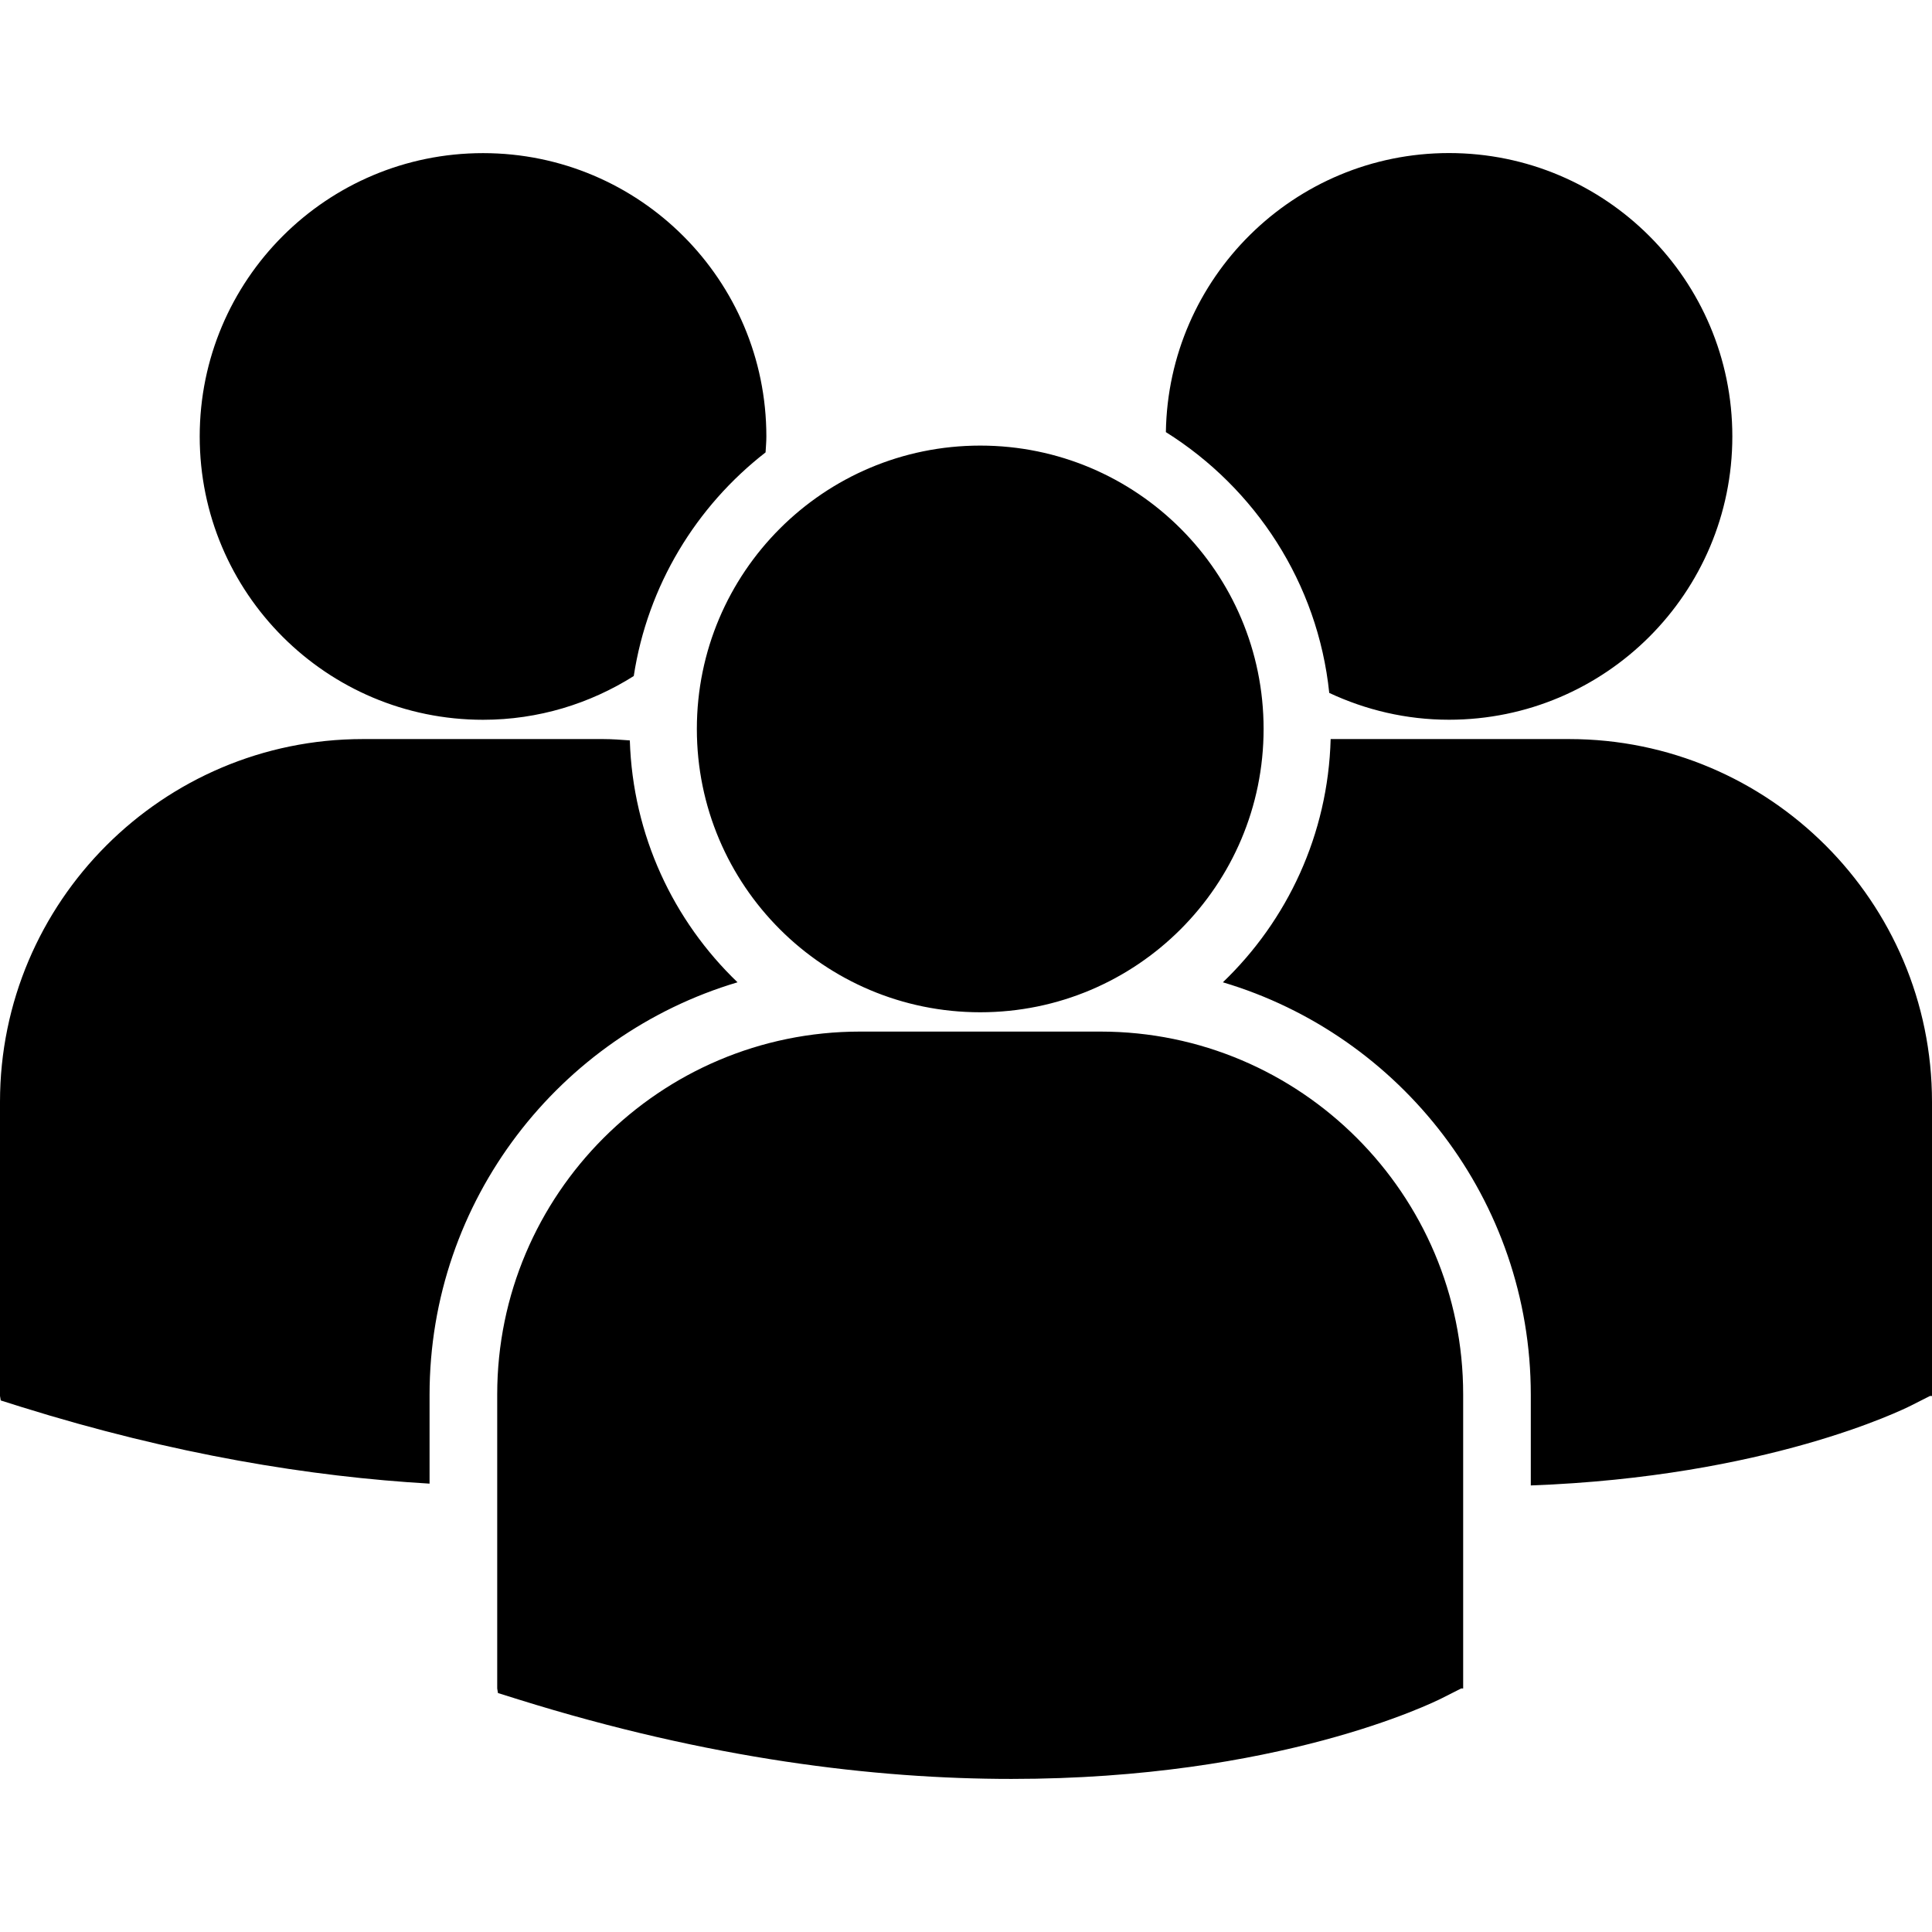
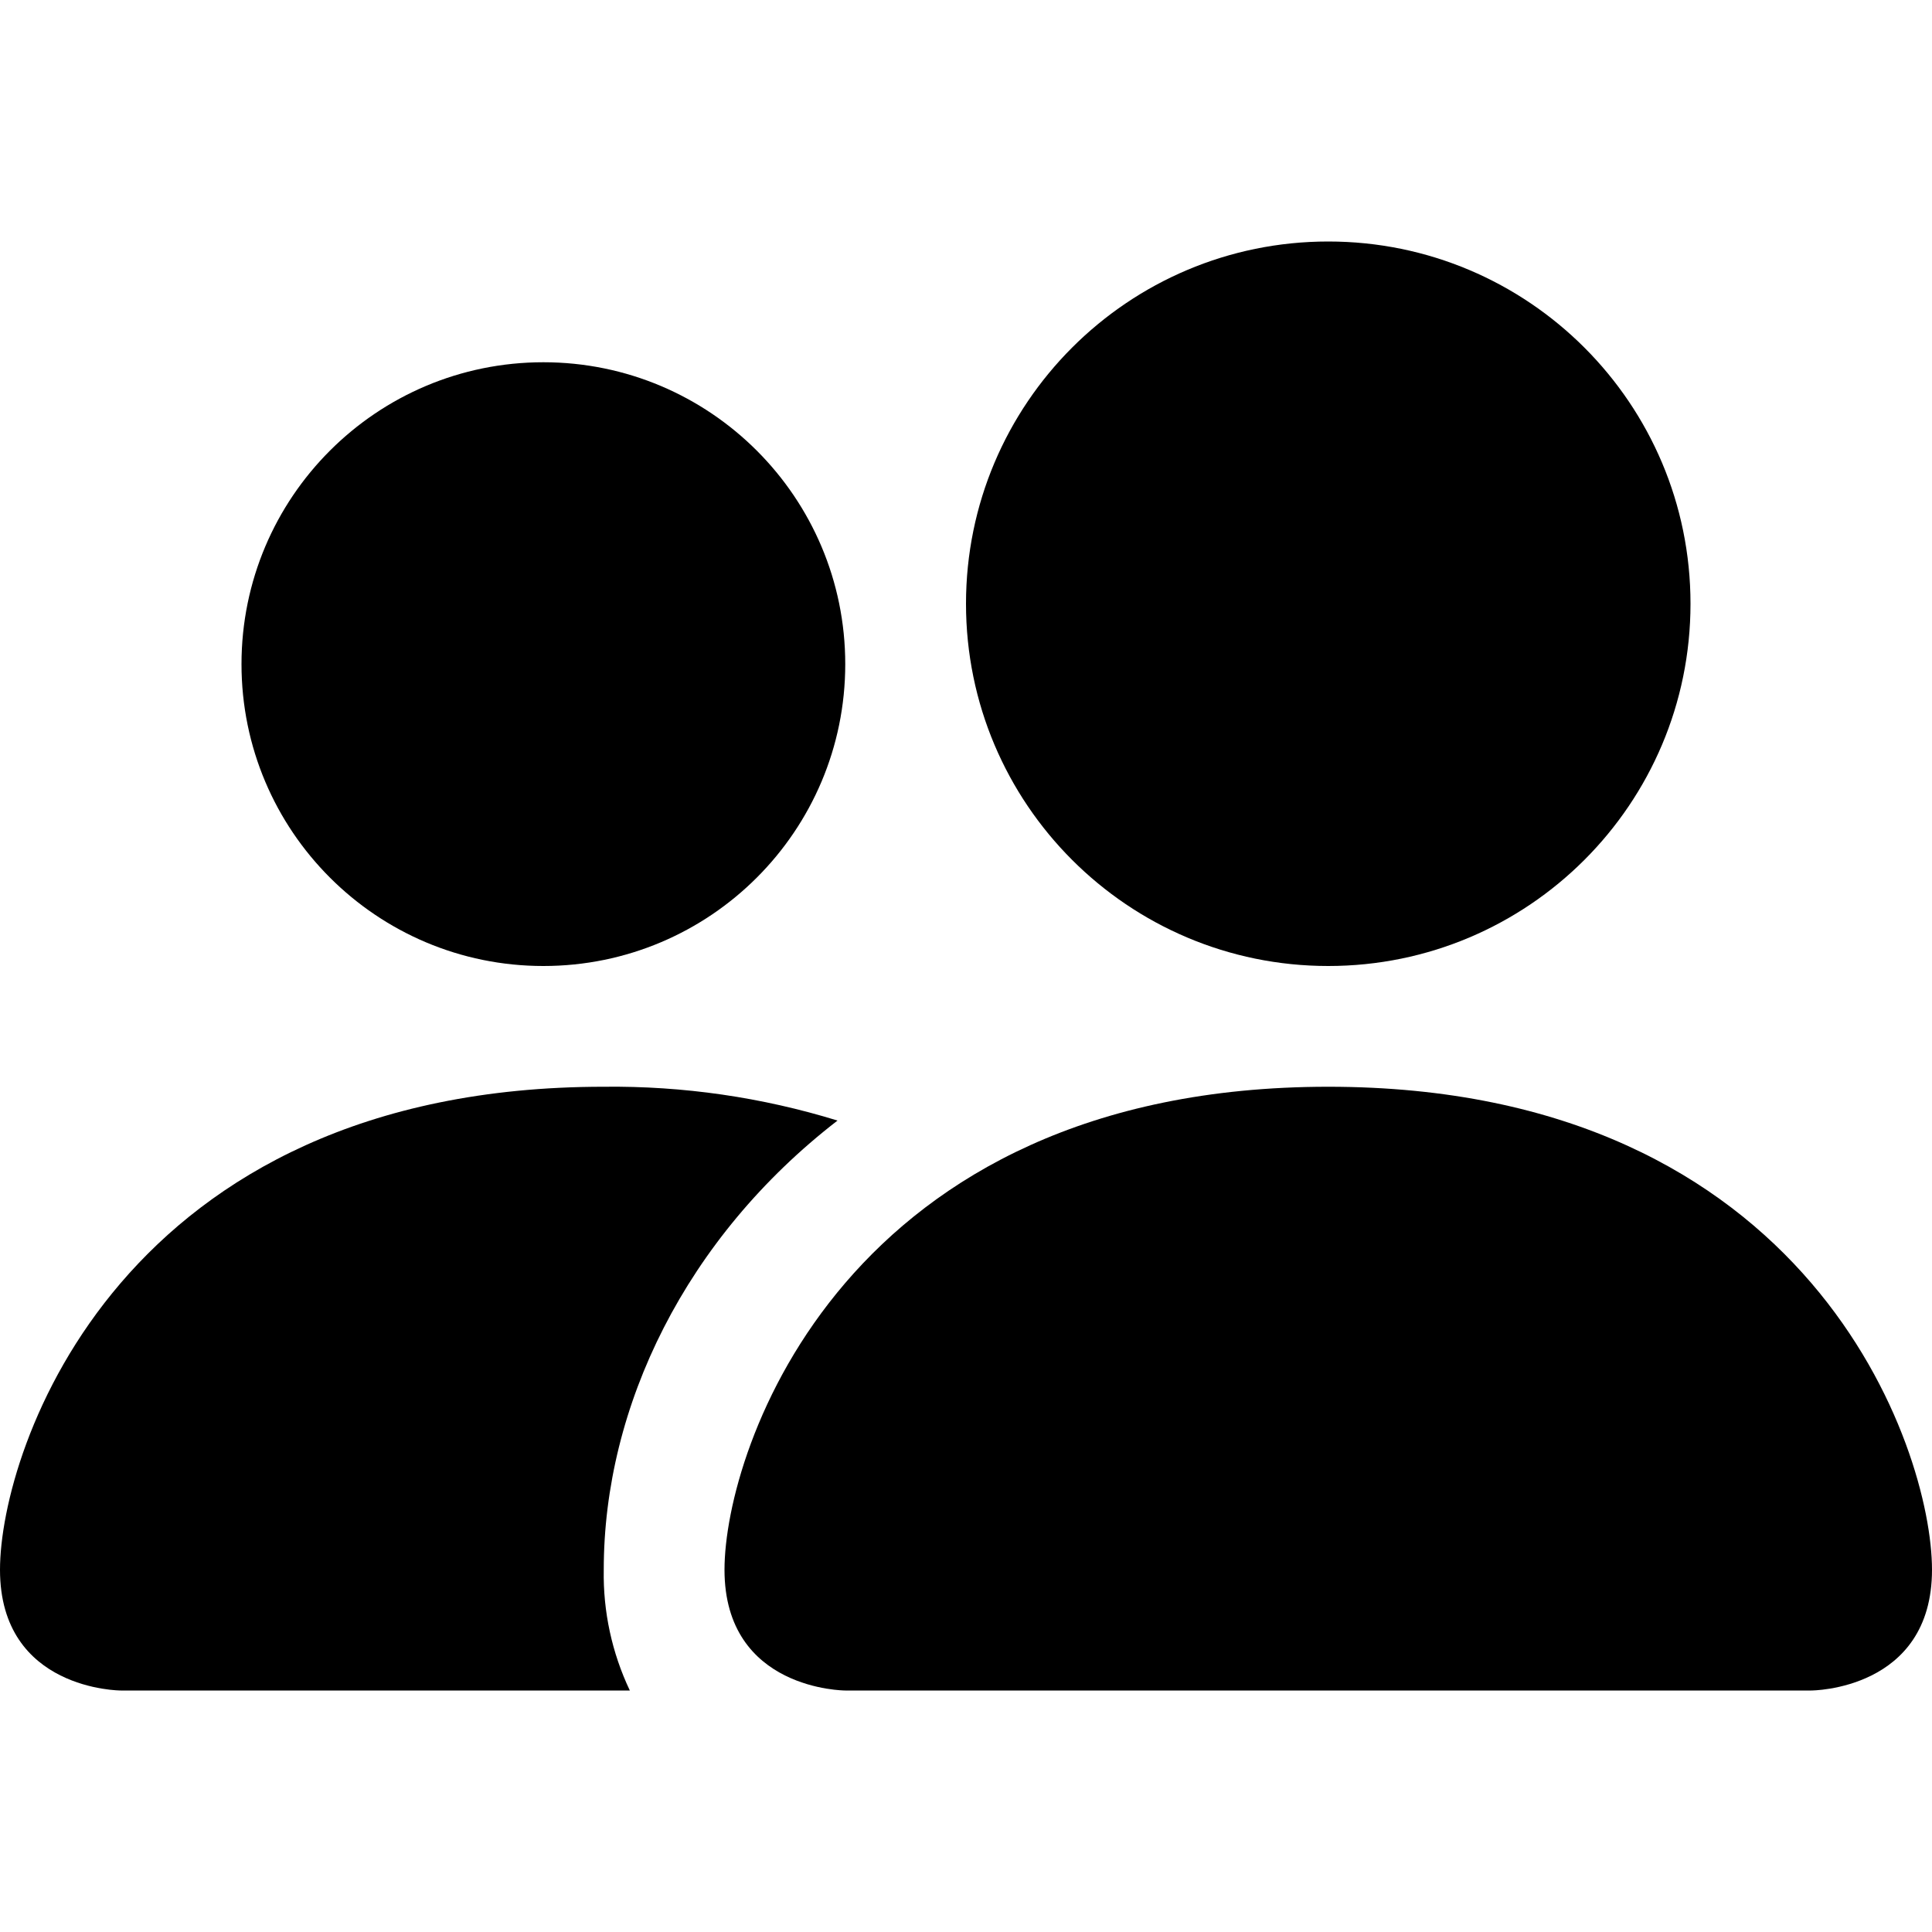
- <svg xmlns="http://www.w3.org/2000/svg" version="1.1" id="Capa_1" x="0px" y="0px" width="80.13px" height="80.13px" viewBox="0 0 80.13 80.13" style="enable-background:new 0 0 80.13 80.13;" xml:space="preserve">
-   <g>
-     <path d="M48.355,17.922c3.705,2.323,6.303,6.254,6.776,10.817c1.511,0.706,3.188,1.112,4.966,1.112   c6.491,0,11.752-5.261,11.752-11.751c0-6.491-5.261-11.752-11.752-11.752C53.668,6.35,48.453,11.517,48.355,17.922z M40.656,41.984   c6.491,0,11.752-5.262,11.752-11.752s-5.262-11.751-11.752-11.751c-6.49,0-11.754,5.262-11.754,11.752S34.166,41.984,40.656,41.984   z M45.641,42.785h-9.972c-8.297,0-15.047,6.751-15.047,15.048v12.195l0.031,0.191l0.84,0.263   c7.918,2.474,14.797,3.299,20.459,3.299c11.059,0,17.469-3.153,17.864-3.354l0.785-0.397h0.084V57.833   C60.688,49.536,53.938,42.785,45.641,42.785z M65.084,30.653h-9.895c-0.107,3.959-1.797,7.524-4.47,10.088   c7.375,2.193,12.771,9.032,12.771,17.11v3.758c9.77-0.358,15.4-3.127,15.771-3.313l0.785-0.398h0.084V45.699   C80.13,37.403,73.38,30.653,65.084,30.653z M20.035,29.853c2.299,0,4.438-0.671,6.25-1.814c0.576-3.757,2.59-7.04,5.467-9.276   c0.012-0.22,0.033-0.438,0.033-0.66c0-6.491-5.262-11.752-11.75-11.752c-6.492,0-11.752,5.261-11.752,11.752   C8.283,24.591,13.543,29.853,20.035,29.853z M30.589,40.741c-2.66-2.551-4.344-6.097-4.467-10.032   c-0.367-0.027-0.73-0.056-1.104-0.056h-9.971C6.75,30.653,0,37.403,0,45.699v12.197l0.031,0.188l0.84,0.265   c6.352,1.983,12.021,2.897,16.945,3.185v-3.683C17.818,49.773,23.212,42.936,30.589,40.741z" />
-   </g>
-   <g>
- </g>
-   <g>
- </g>
-   <g>
- </g>
-   <g>
- </g>
-   <g>
- </g>
-   <g>
- </g>
-   <g>
- </g>
-   <g>
- </g>
-   <g>
- </g>
-   <g>
- </g>
-   <g>
- </g>
-   <g>
- </g>
-   <g>
- </g>
-   <g>
- </g>
-   <g>
- </g>
+ <svg xmlns="http://www.w3.org/2000/svg" width="16" height="16" fill="currentColor" class="bi bi-people-fill" viewBox="0 0 16 16">
+   <path d="M7 14s-1 0-1-1 1-4 5-4 5 3 5 4-1 1-1 1H7zm4-6a3 3 0 1 0 0-6 3 3 0 0 0 0 6z" />
+   <path fill-rule="evenodd" d="M5.216 14A2.238 2.238 0 0 1 5 13c0-1.355.68-2.75 1.936-3.72A6.325 6.325 0 0 0 5 9c-4 0-5 3-5 4s1 1 1 1h4.216z" />
+   <path d="M4.5 8a2.5 2.5 0 1 0 0-5 2.5 2.5 0 0 0 0 5z" />
</svg>
